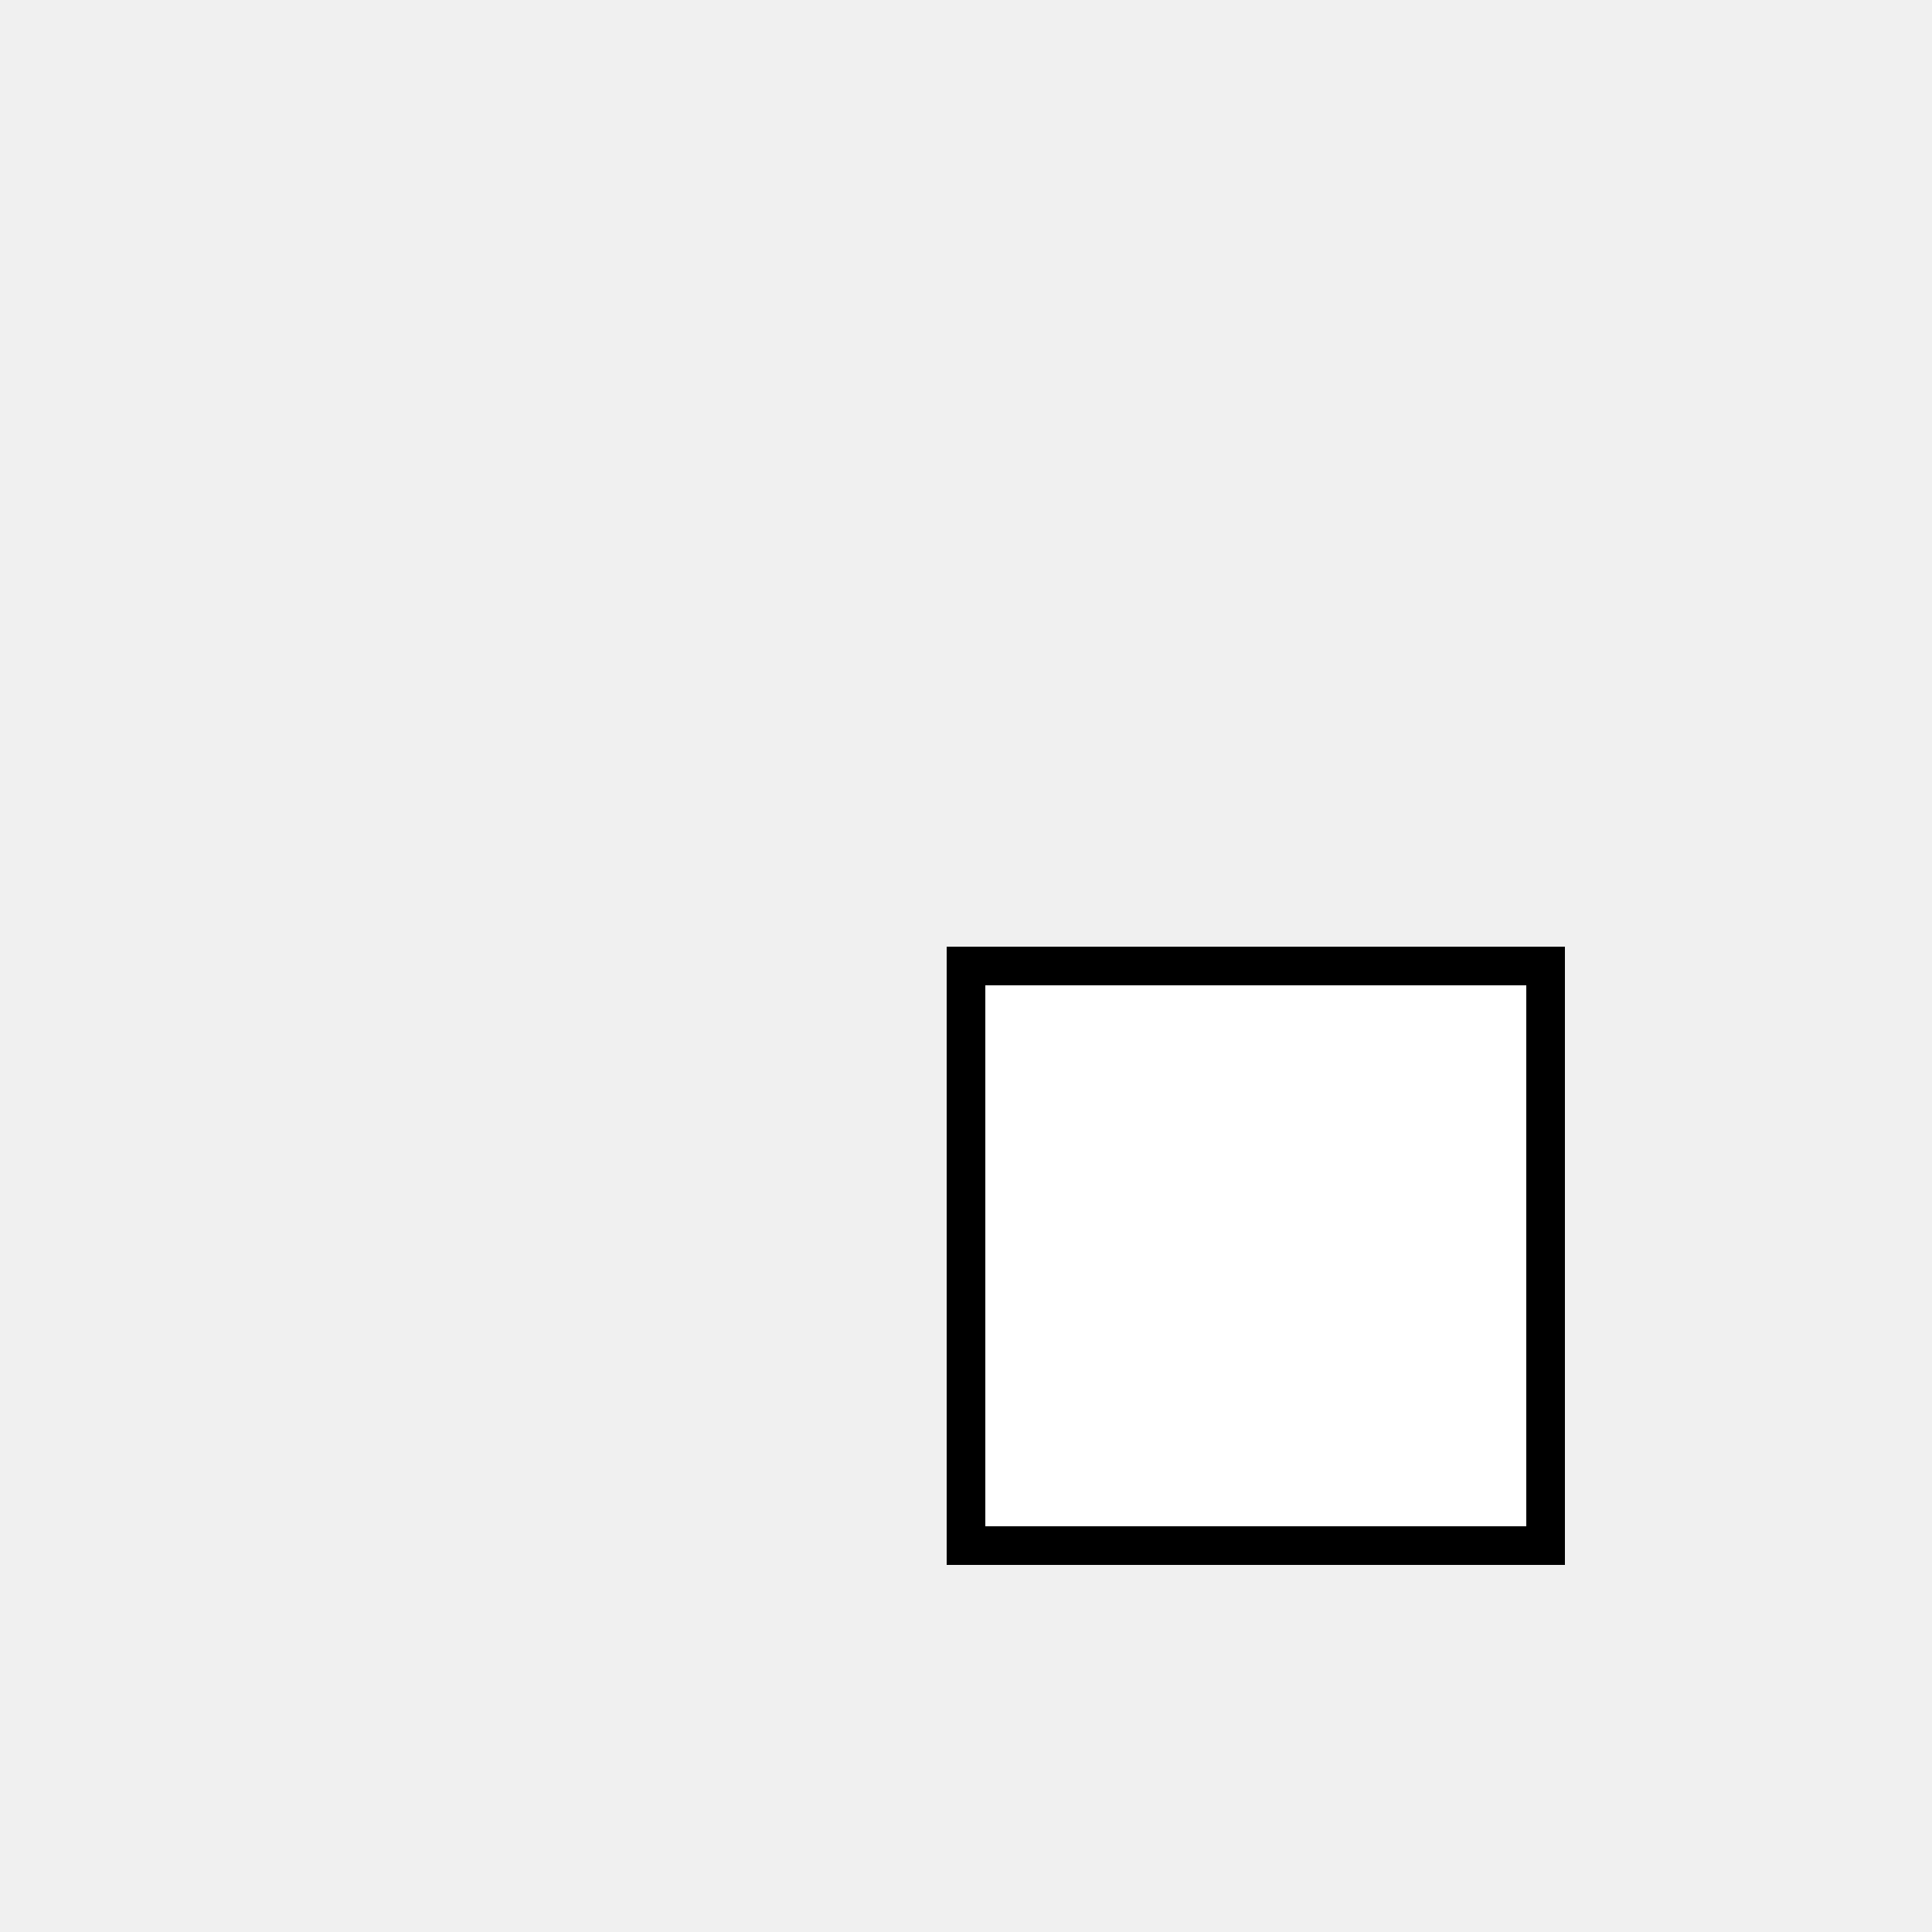
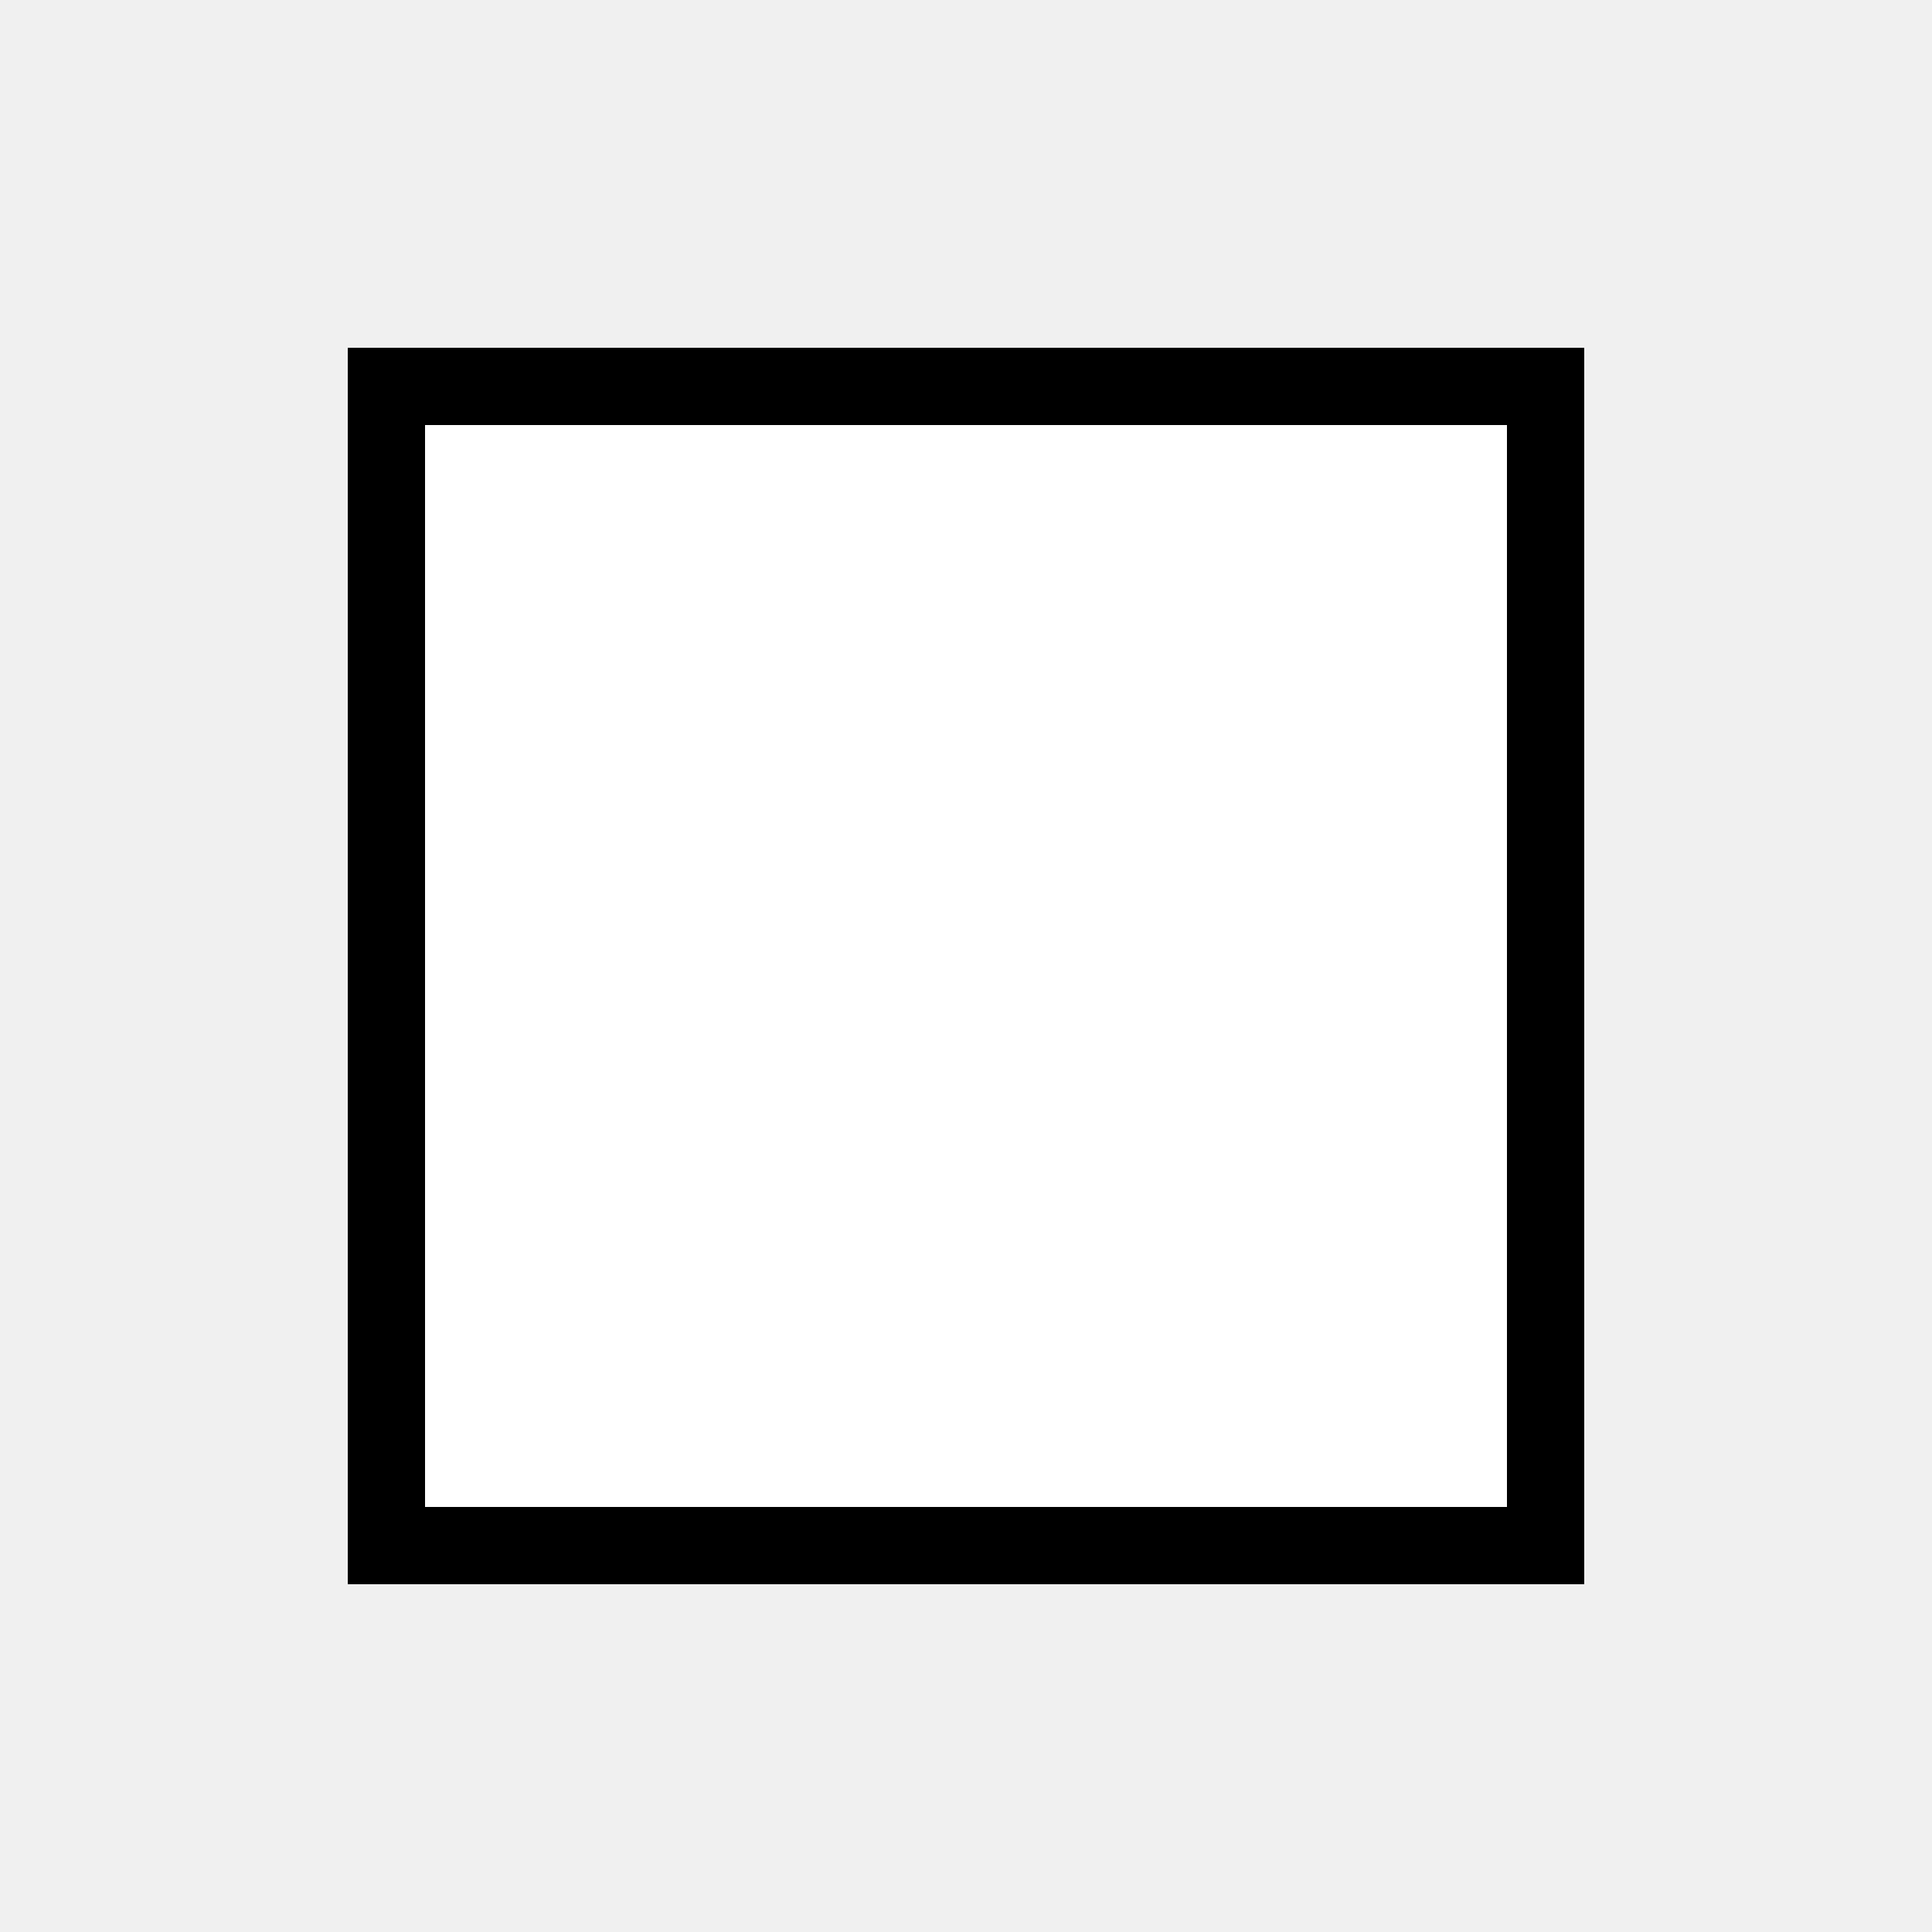
- <svg xmlns="http://www.w3.org/2000/svg" width="100px" height="100px" viewBox="0 0 100 100" id="api well symbol 24 - Offshore Platform">
+ <svg xmlns="http://www.w3.org/2000/svg" width="100px" height="100px" viewBox="0 0 50 50" id="api well symbol 24 - Offshore Platform">
  <g opacity="1.0">
-     <rect x="50" y="50" width="30" height="30" style="fill:white; stroke:black; stroke-width:2; stroke-opacity:1" />
+     <rect x="10" y="10" width="30" height="30" style="fill:white; stroke:black; stroke-width:2; stroke-opacity:1" />
  </g>
</svg>
